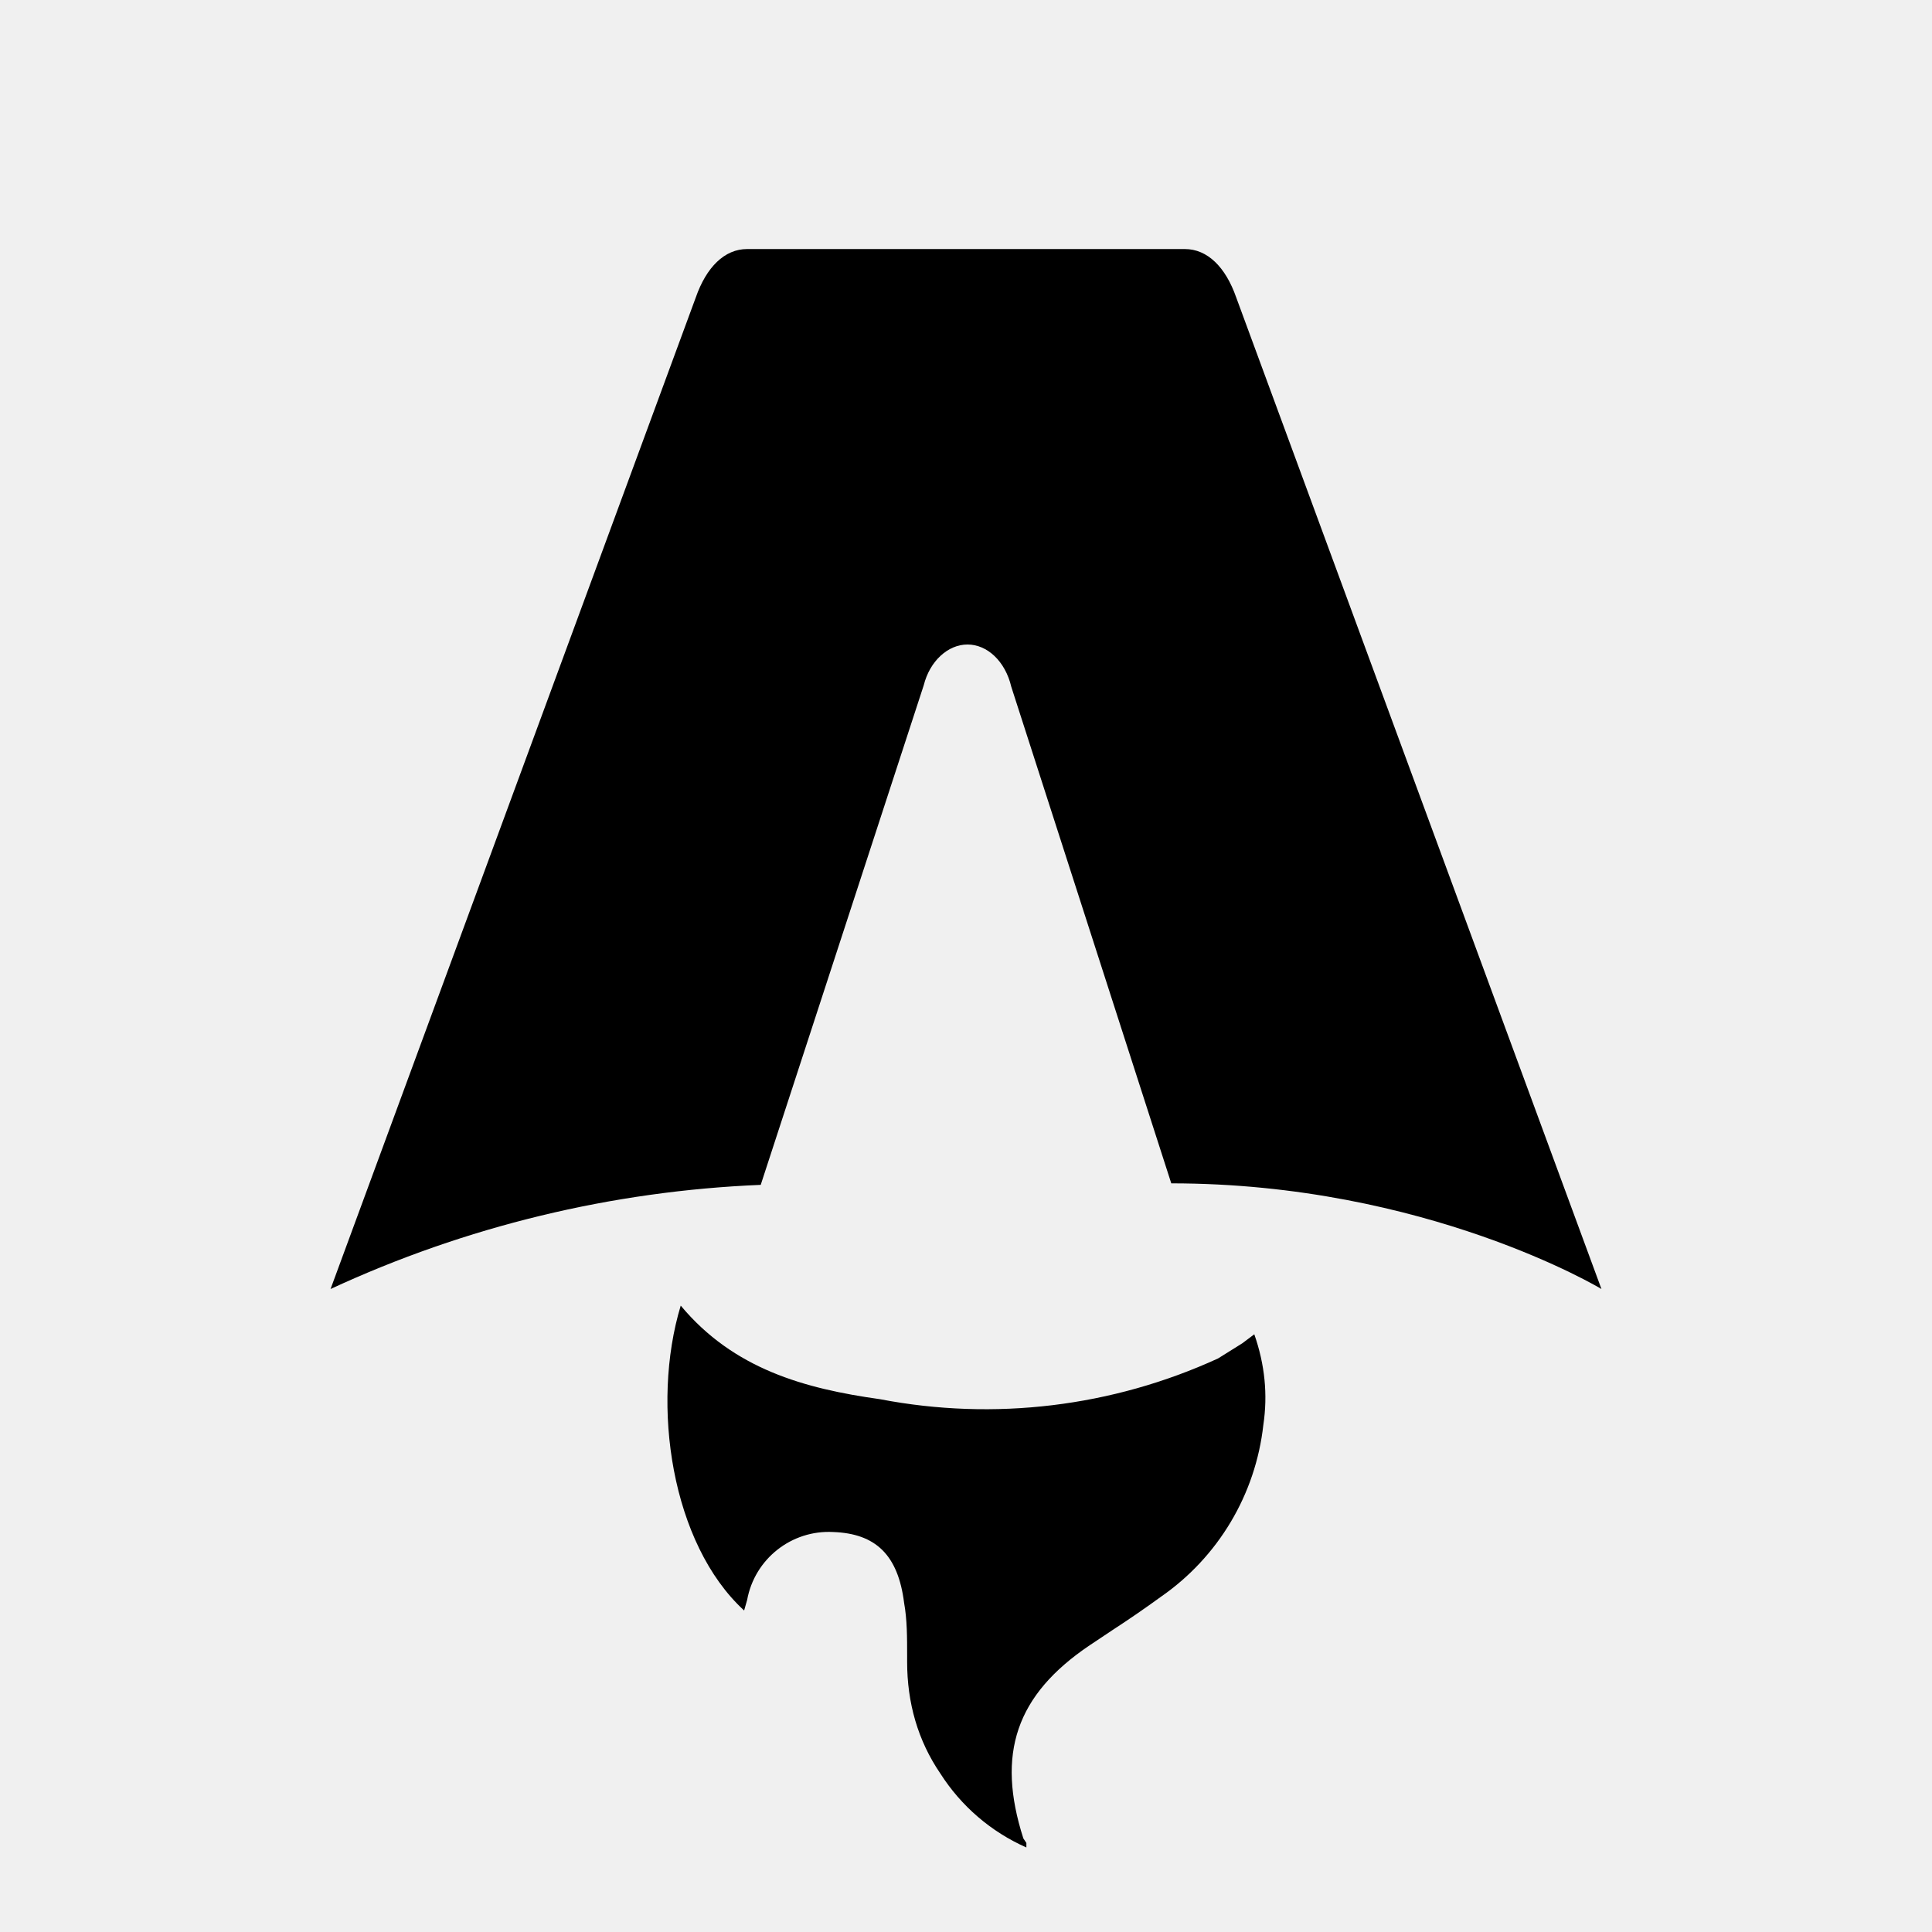
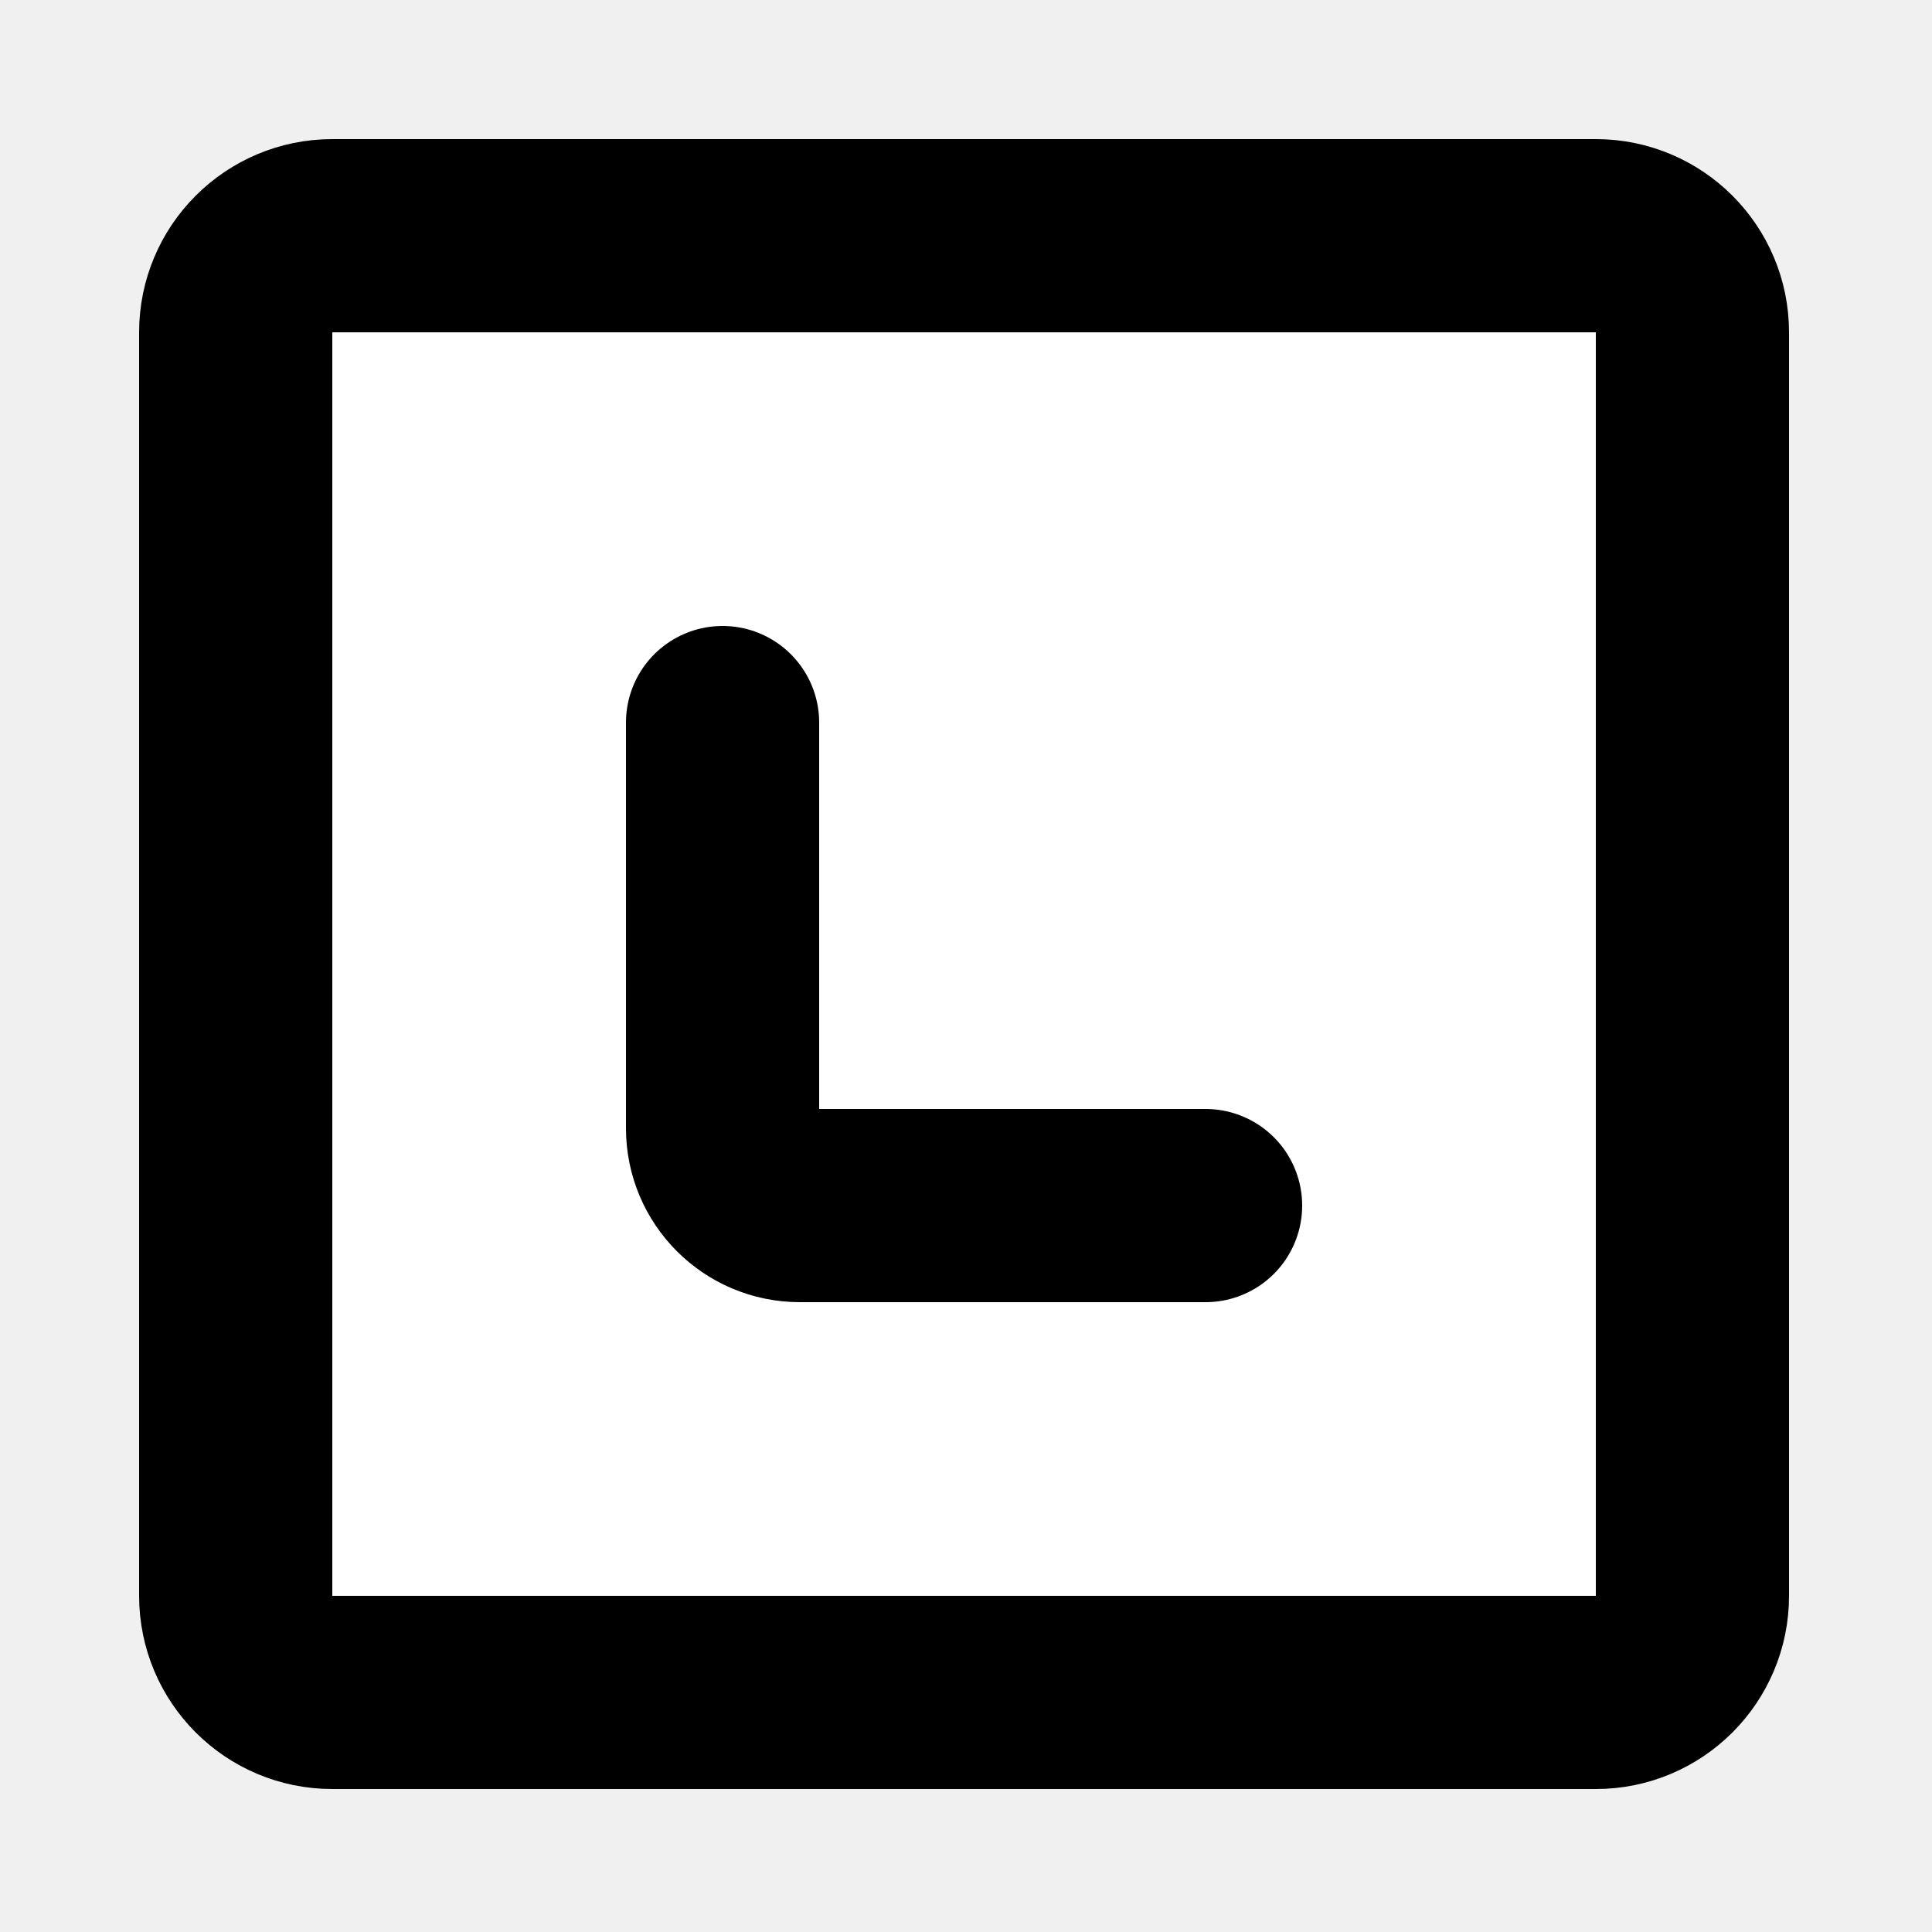
- <svg xmlns="http://www.w3.org/2000/svg" fill="none" viewBox="0 0 128 128">
-   <path d="M50.4 78.5a75.1 75.1 0 0 0-28.5 6.9l24.2-65.7c.7-2 1.9-3.2 3.4-3.2h29c1.5 0 2.7 1.2 3.4 3.2l24.2 65.7s-11.6-7-28.5-7L67 45.5c-.4-1.7-1.6-2.8-2.9-2.8-1.3 0-2.5 1.1-2.9 2.7L50.4 78.5Zm-1.1 28.2Zm-4.2-20.2c-2 6.6-.6 15.8 4.2 20.2a17.5 17.5 0 0 1 .2-.7 5.5 5.5 0 0 1 5.7-4.5c2.8.1 4.3 1.5 4.7 4.7.2 1.1.2 2.3.2 3.5v.4c0 2.7.7 5.2 2.2 7.4a13 13 0 0 0 5.7 4.9v-.3l-.2-.3c-1.8-5.6-.5-9.5 4.4-12.8l1.5-1a73 73 0 0 0 3.2-2.2 16 16 0 0 0 6.8-11.4c.3-2 .1-4-.6-6l-.8.6-1.6 1a37 37 0 0 1-22.4 2.7c-5-.7-9.7-2-13.2-6.2Z" />
-   <style>
-         path { fill: #000; }
-         @media (prefers-color-scheme: dark) {
-             path { fill: #FFF; }
-         }
-     </style>
+ <svg xmlns="http://www.w3.org/2000/svg" width="500" height="500" viewBox="0 0 500 500" fill="none">
+   <rect x="61" y="61" width="377" height="377" rx="25" fill="white" stroke="black" stroke-width="50" />
+   <path d="M187 187V292C187 303.046 195.954 312 207 312H312" stroke="black" stroke-width="50" stroke-linecap="round" />
</svg>
